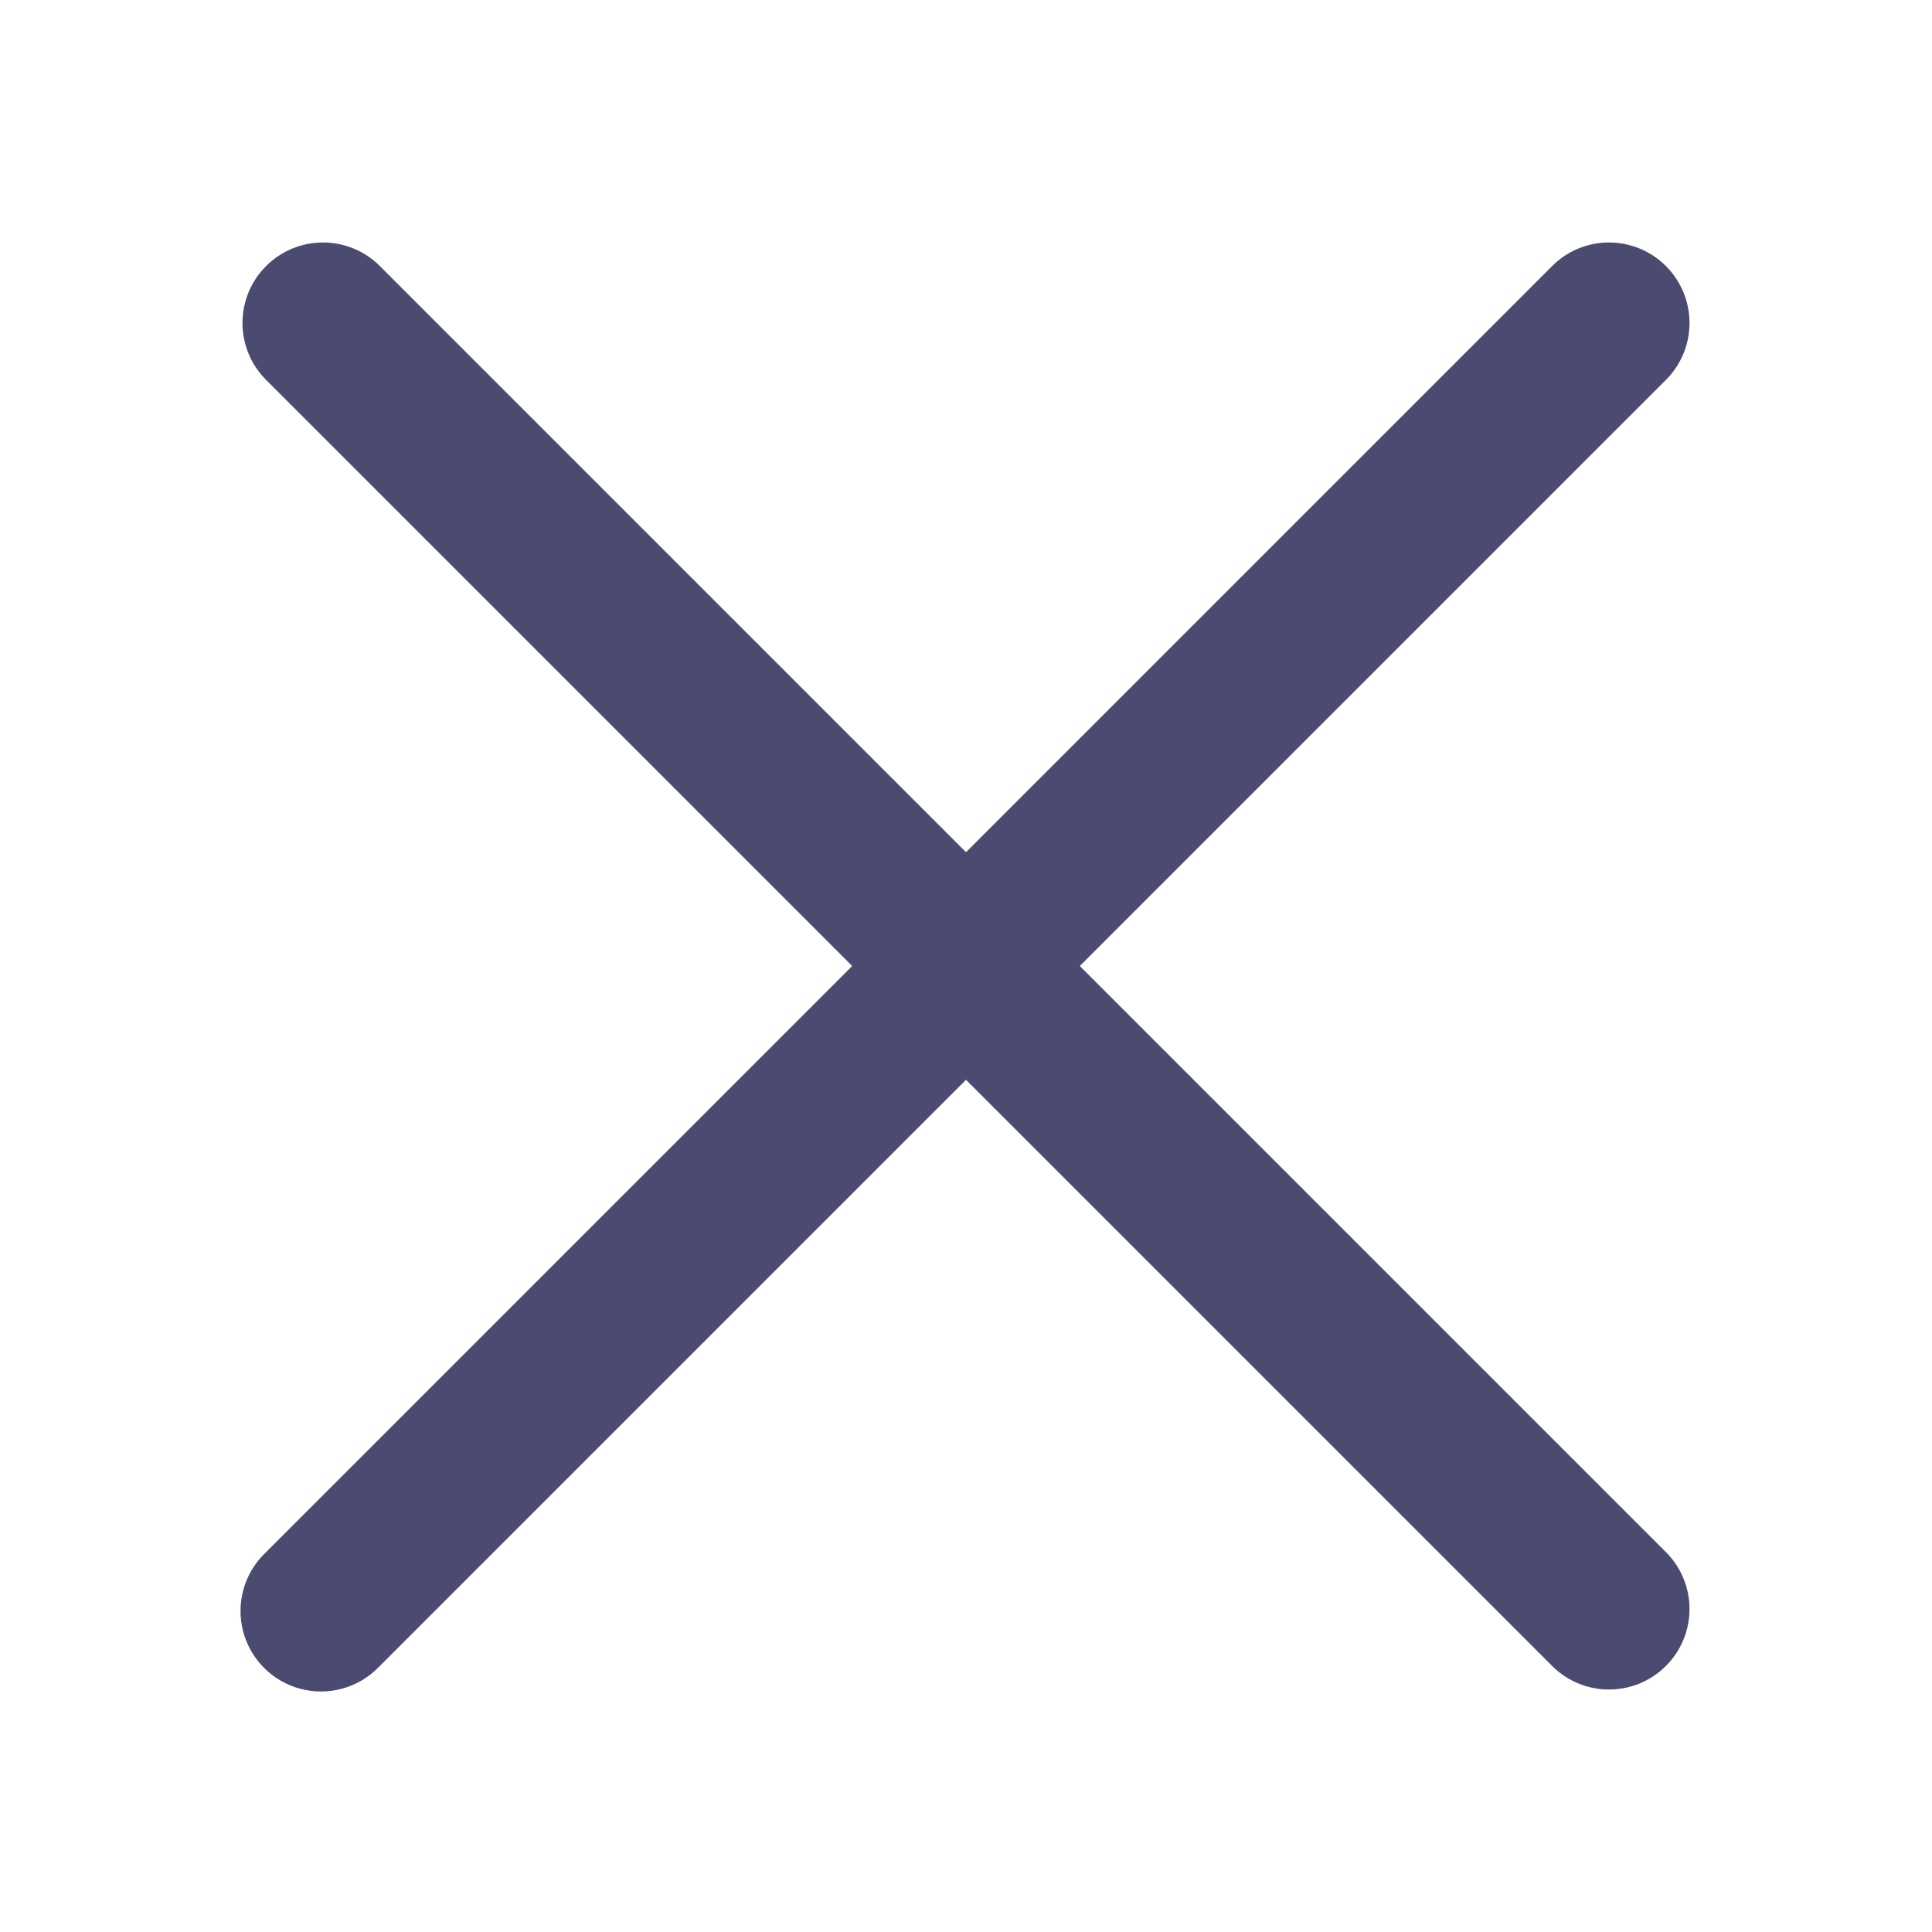
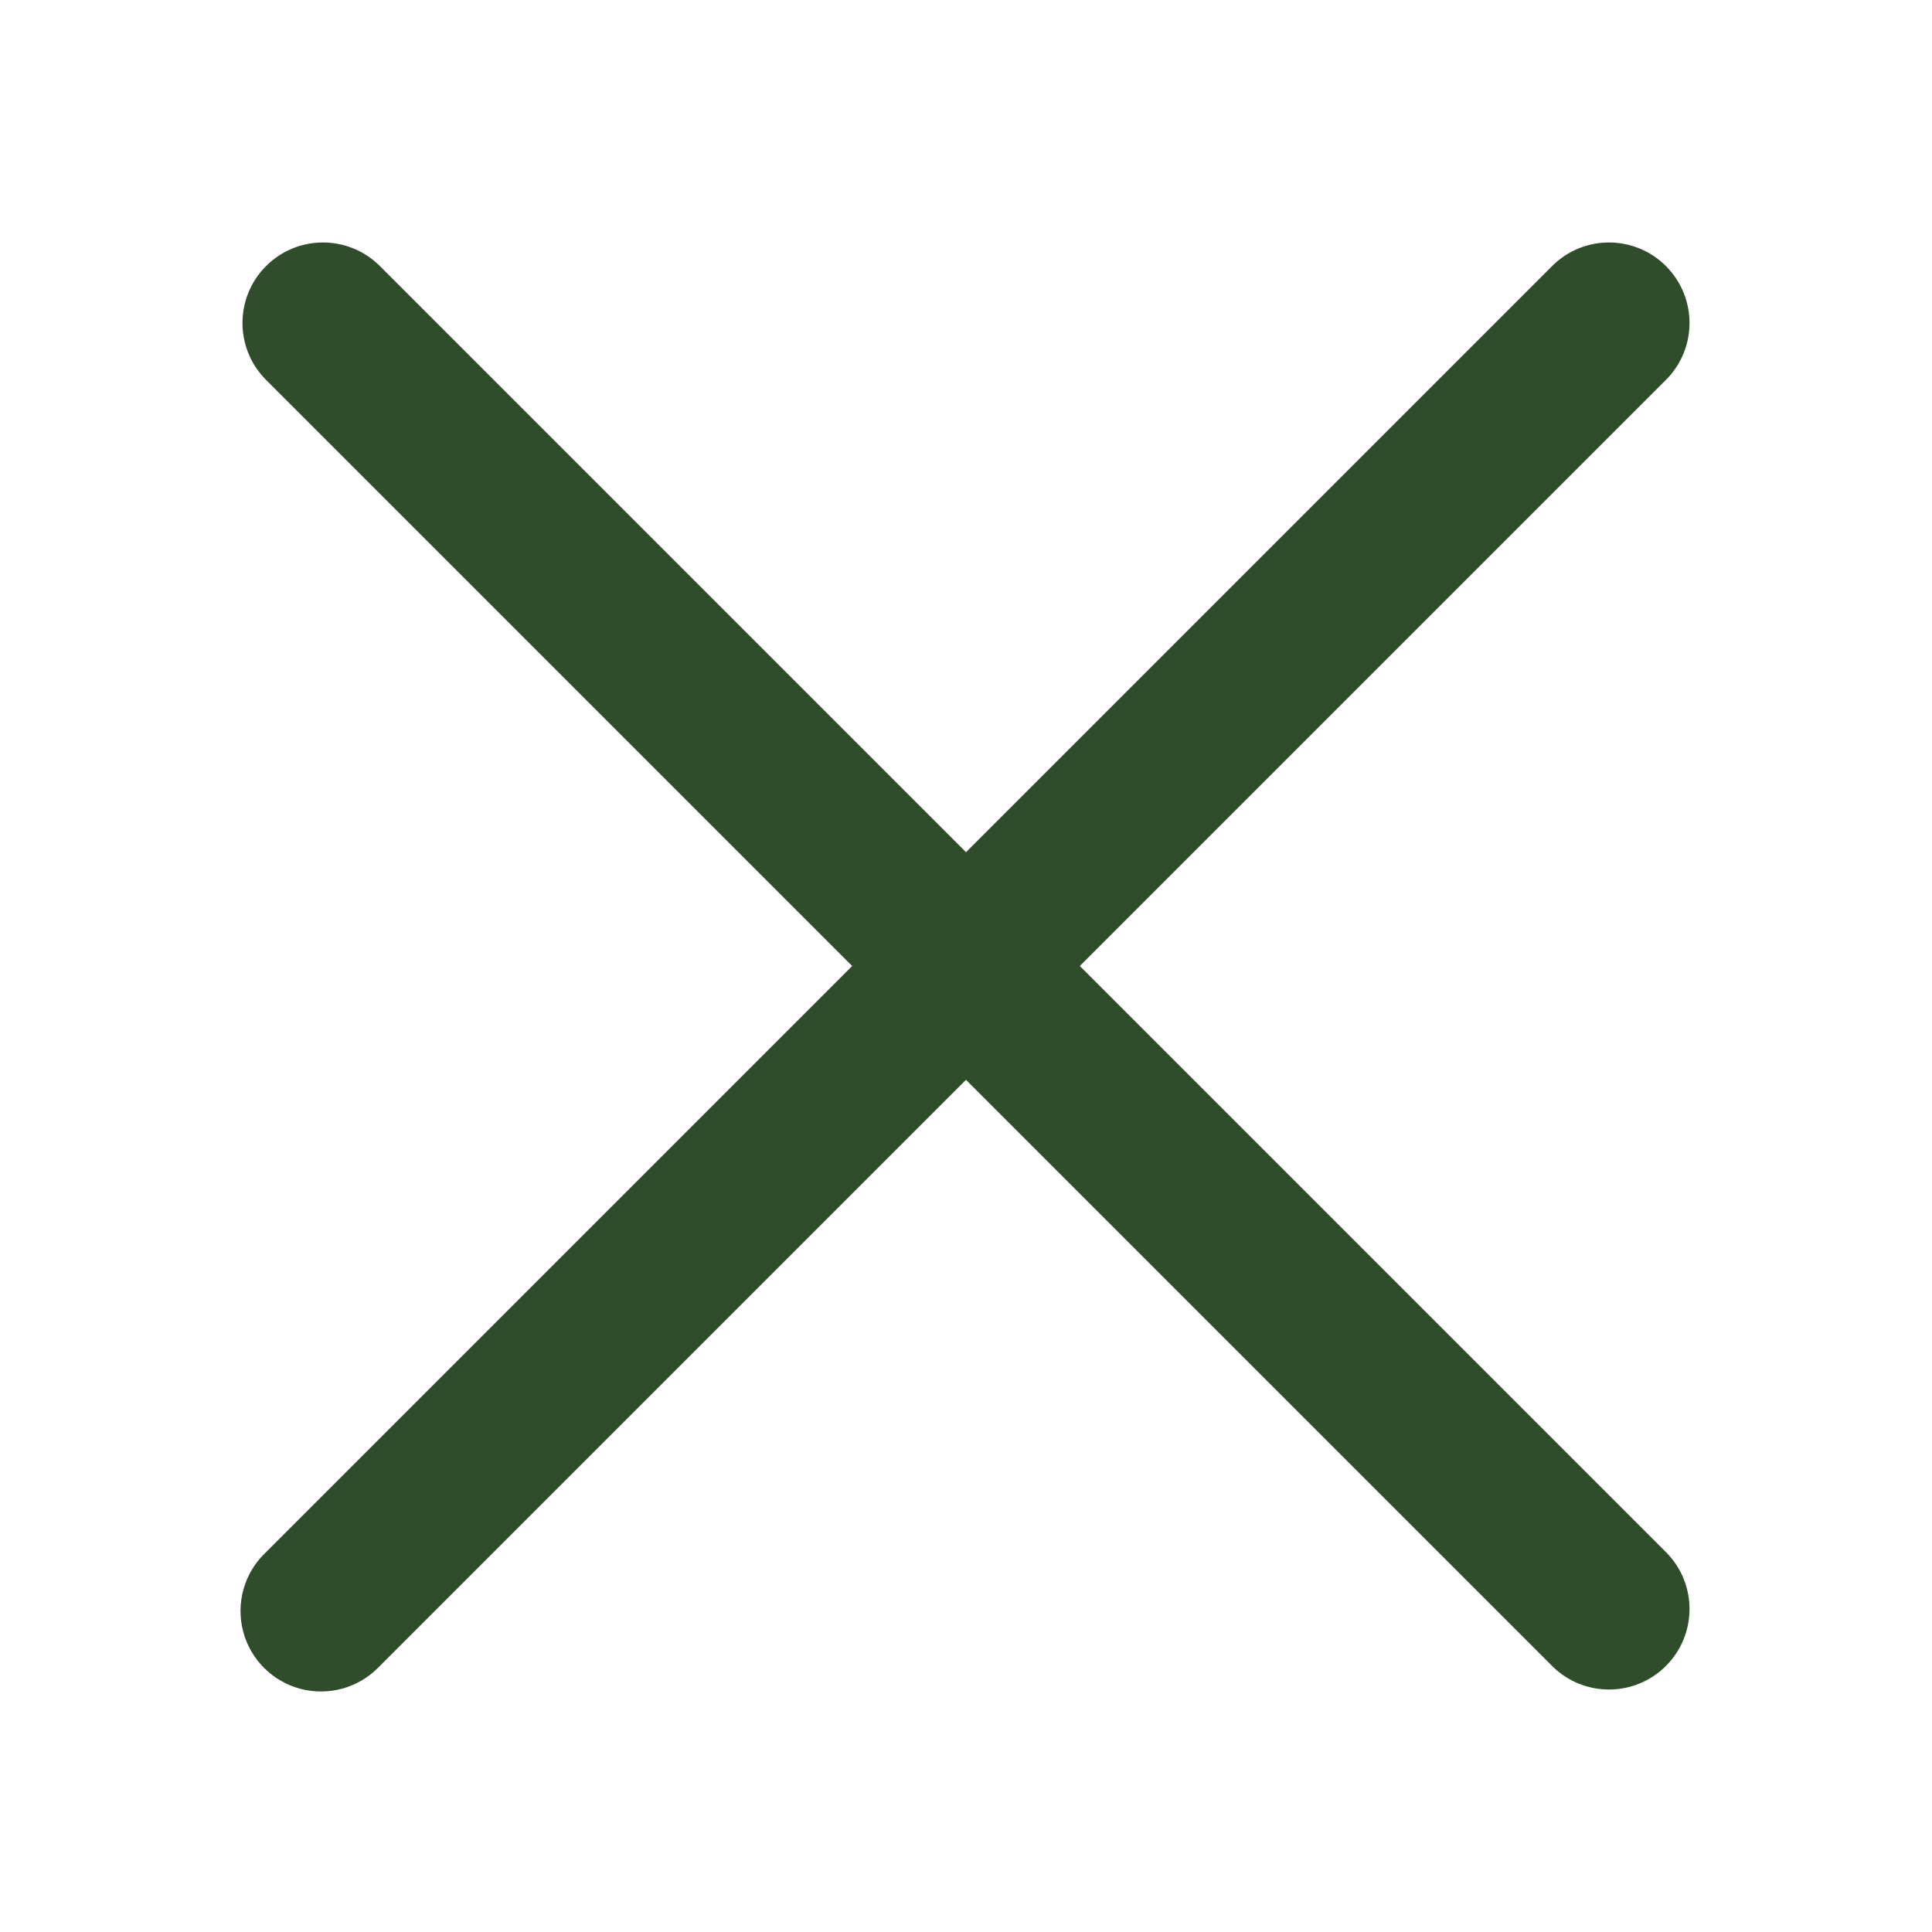
<svg xmlns="http://www.w3.org/2000/svg" width="24" height="24" viewBox="0 0 24 24">
-   <path d="M20.707 4.707a1 1 0 0 0-1.414-1.414L12 10.586 4.707 3.293a1 1 0 0 0-1.414 1.414L10.586 12l-7.293 7.293a1 1 0 1 0 1.414 1.414L12 13.414l7.293 7.293a1 1 0 0 0 1.414-1.414L13.414 12l7.293-7.293z" fill="#4b4b71" />
+   <path d="M20.707 4.707a1 1 0 0 0-1.414-1.414L12 10.586 4.707 3.293a1 1 0 0 0-1.414 1.414L10.586 12l-7.293 7.293a1 1 0 1 0 1.414 1.414L12 13.414l7.293 7.293a1 1 0 0 0 1.414-1.414L13.414 12l7.293-7.293z" fill="#2f4d2a" />
</svg>
